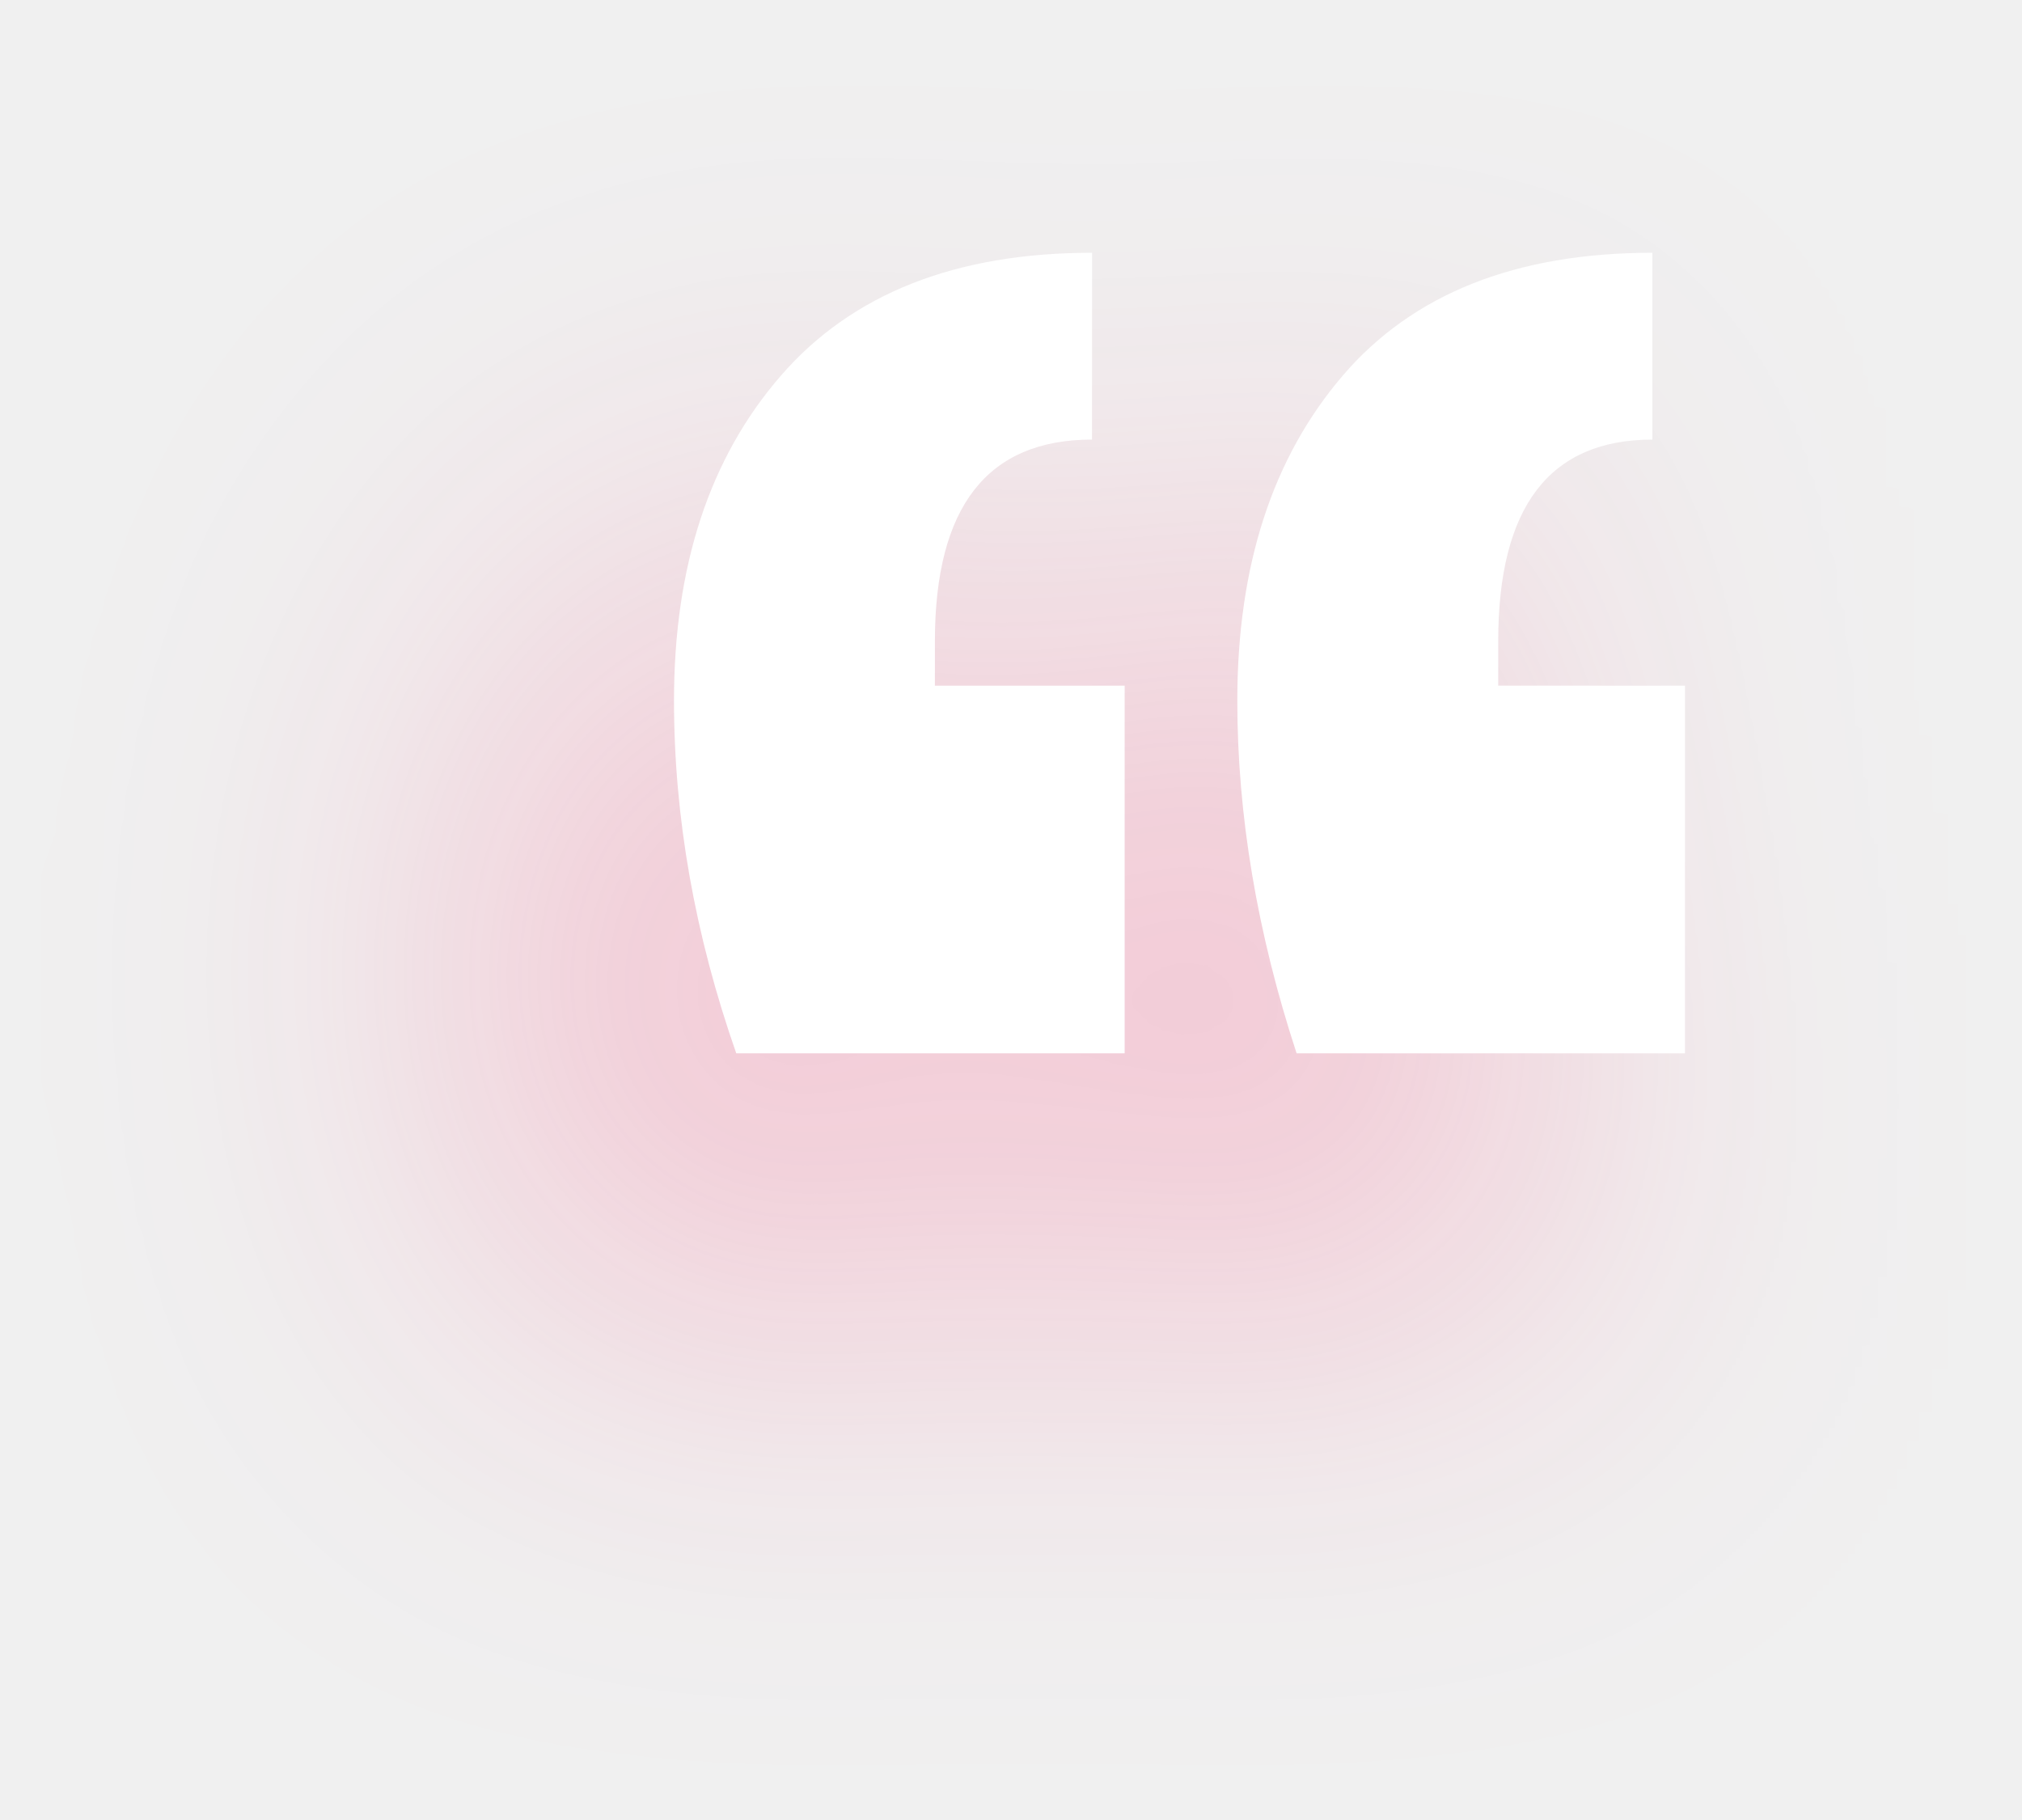
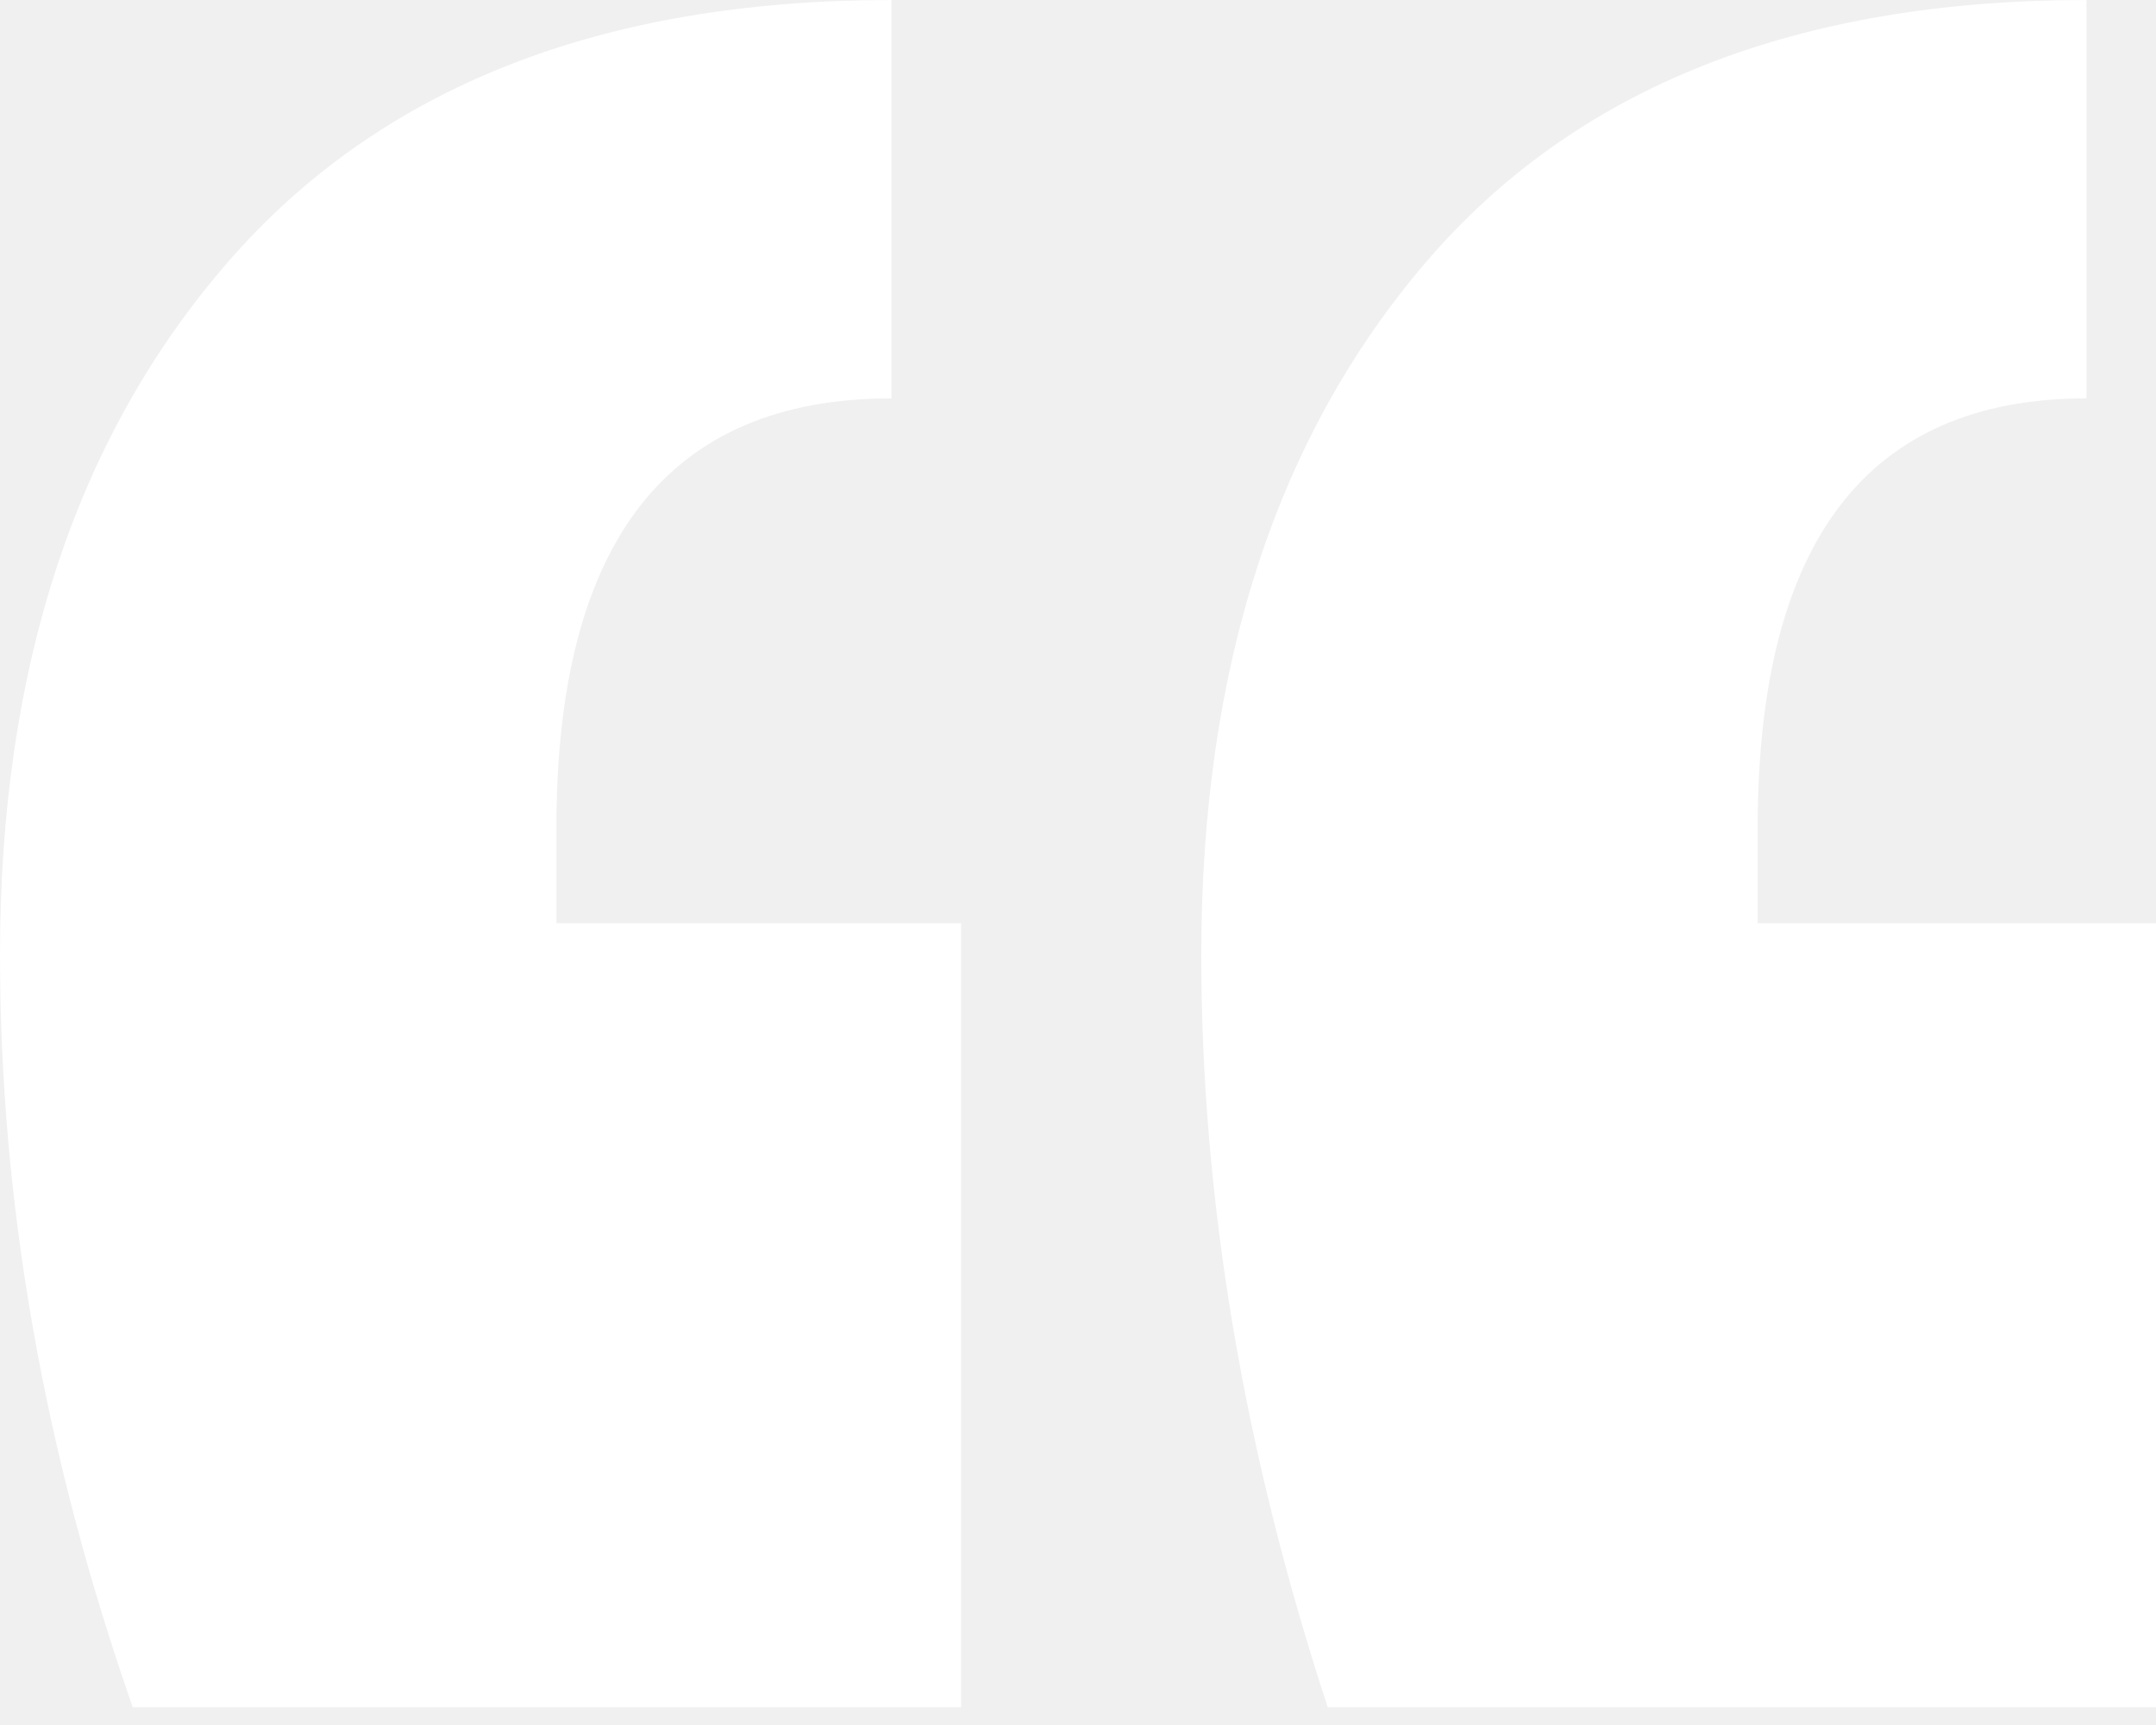
- <svg xmlns="http://www.w3.org/2000/svg" width="120" height="108" viewBox="0 0 120 108" fill="none">
-   <g filter="url(#filter0_d_0_2492)">
-     <path fill-rule="evenodd" clip-rule="evenodd" d="M43.695 62.507C41.232 55.469 40 48.49 40 41.569C40 33.592 42.111 27.17 46.334 22.302C50.557 17.434 56.715 15 64.809 15V26.085C58.592 26.085 55.484 30.073 55.484 38.05V40.689H66.745V62.507H43.695ZM76.95 62.507C74.604 55.352 73.431 48.372 73.431 41.569C73.431 33.592 75.513 27.17 79.677 22.302C83.842 17.434 89.971 15 98.064 15V26.085C91.965 26.085 88.915 30.073 88.915 38.05V40.689H100V62.507H76.95Z" fill="white" />
-   </g>
-   <defs>
-     <filter id="filter0_d_0_2492" x="0" y="0" width="120" height="107.507" filterUnits="userSpaceOnUse" color-interpolation-filters="sRGB">
-       <feFlood flood-opacity="0" result="BackgroundImageFix" />
-       <feColorMatrix in="SourceAlpha" type="matrix" values="0 0 0 0 0 0 0 0 0 0 0 0 0 0 0 0 0 0 127 0" result="hardAlpha" />
-       <feOffset dx="-10" dy="15" />
-       <feGaussianBlur stdDeviation="15" />
-       <feColorMatrix type="matrix" values="0 0 0 0 0.992 0 0 0 0 0.204 0 0 0 0 0.431 0 0 0 0.302 0" />
-       <feBlend mode="normal" in2="BackgroundImageFix" result="effect1_dropShadow_0_2492" />
-       <feBlend mode="normal" in="SourceGraphic" in2="effect1_dropShadow_0_2492" result="shape" />
-     </filter>
-   </defs>
+ <svg xmlns="http://www.w3.org/2000/svg" width="60" height="48" viewBox="0 0 60 48" fill="none">
+   <path fill-rule="evenodd" clip-rule="evenodd" d="M3.695 47.507C1.232 40.469 0 33.49 0 26.569C0 18.592 2.111 12.17 6.334 7.302C10.557 2.434 16.715 0 24.809 0V11.085C18.592 11.085 15.484 15.073 15.484 23.05V25.689H26.745V47.507H3.695ZM36.95 47.507C34.604 40.352 33.431 33.372 33.431 26.569C33.431 18.592 35.513 12.17 39.677 7.302C43.842 2.434 49.971 0 58.065 0V11.085C51.965 11.085 48.915 15.073 48.915 23.05V25.689H60V47.507H36.95Z" fill="white" />
</svg>
